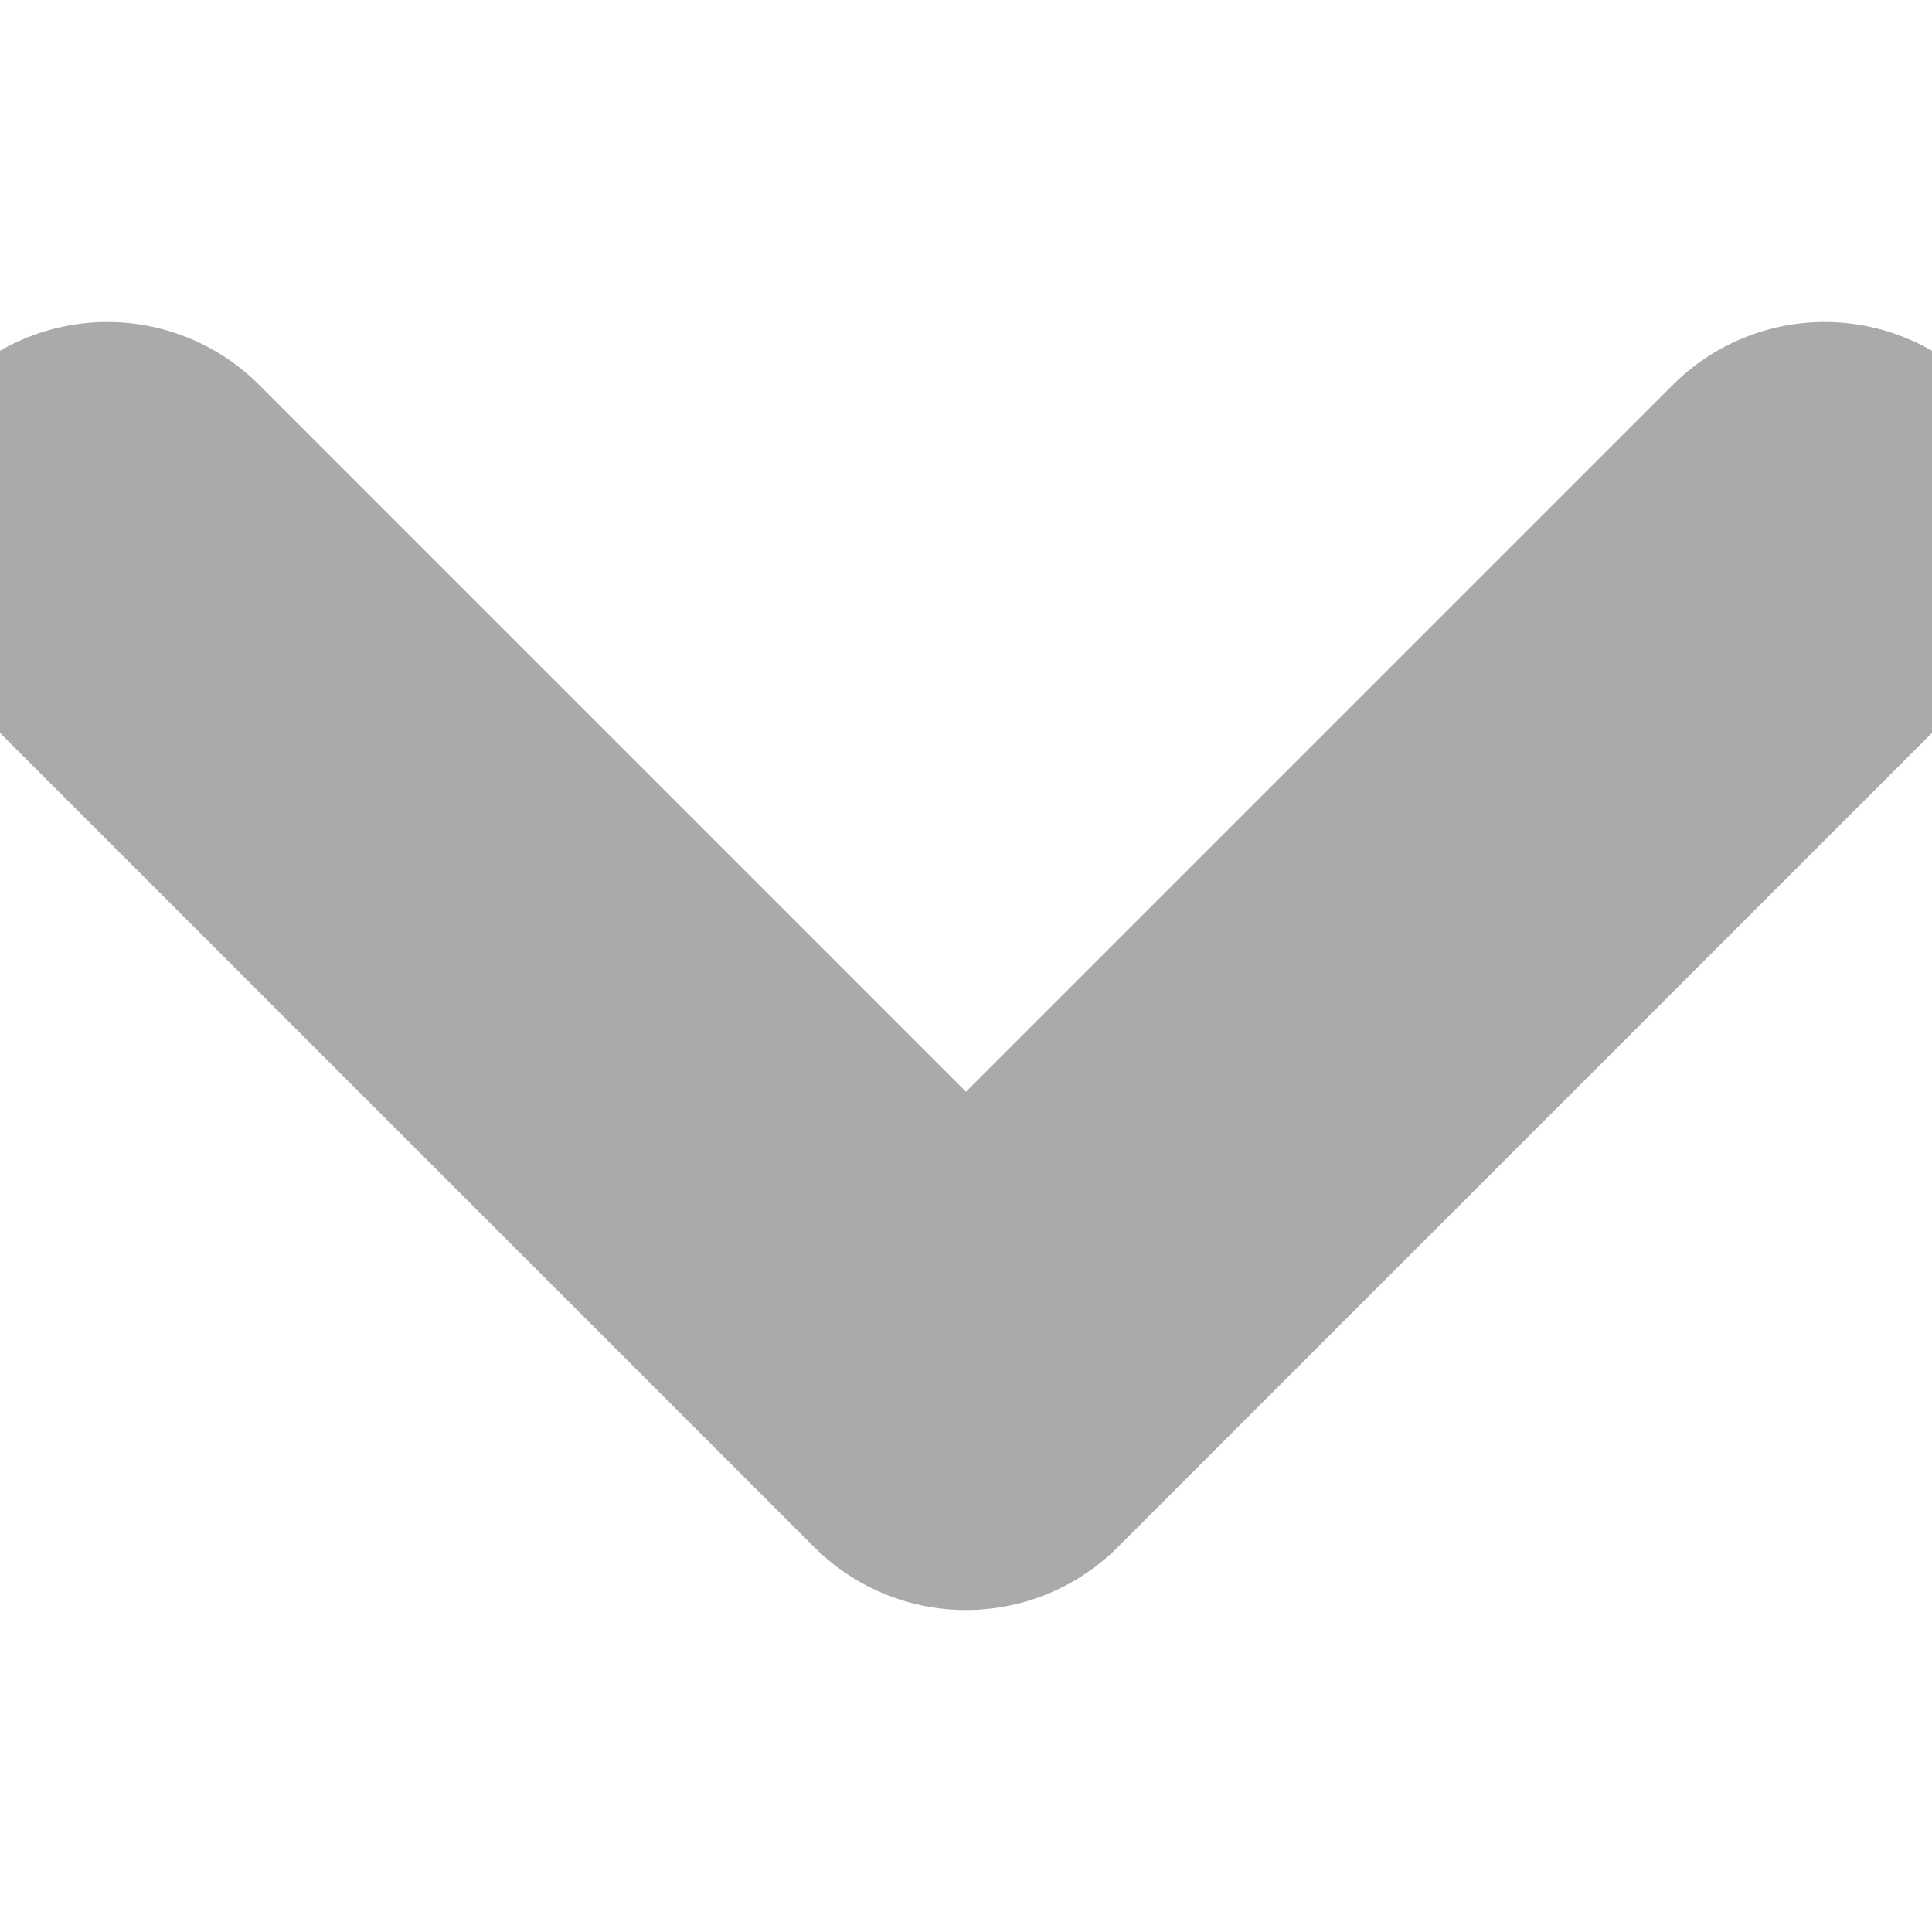
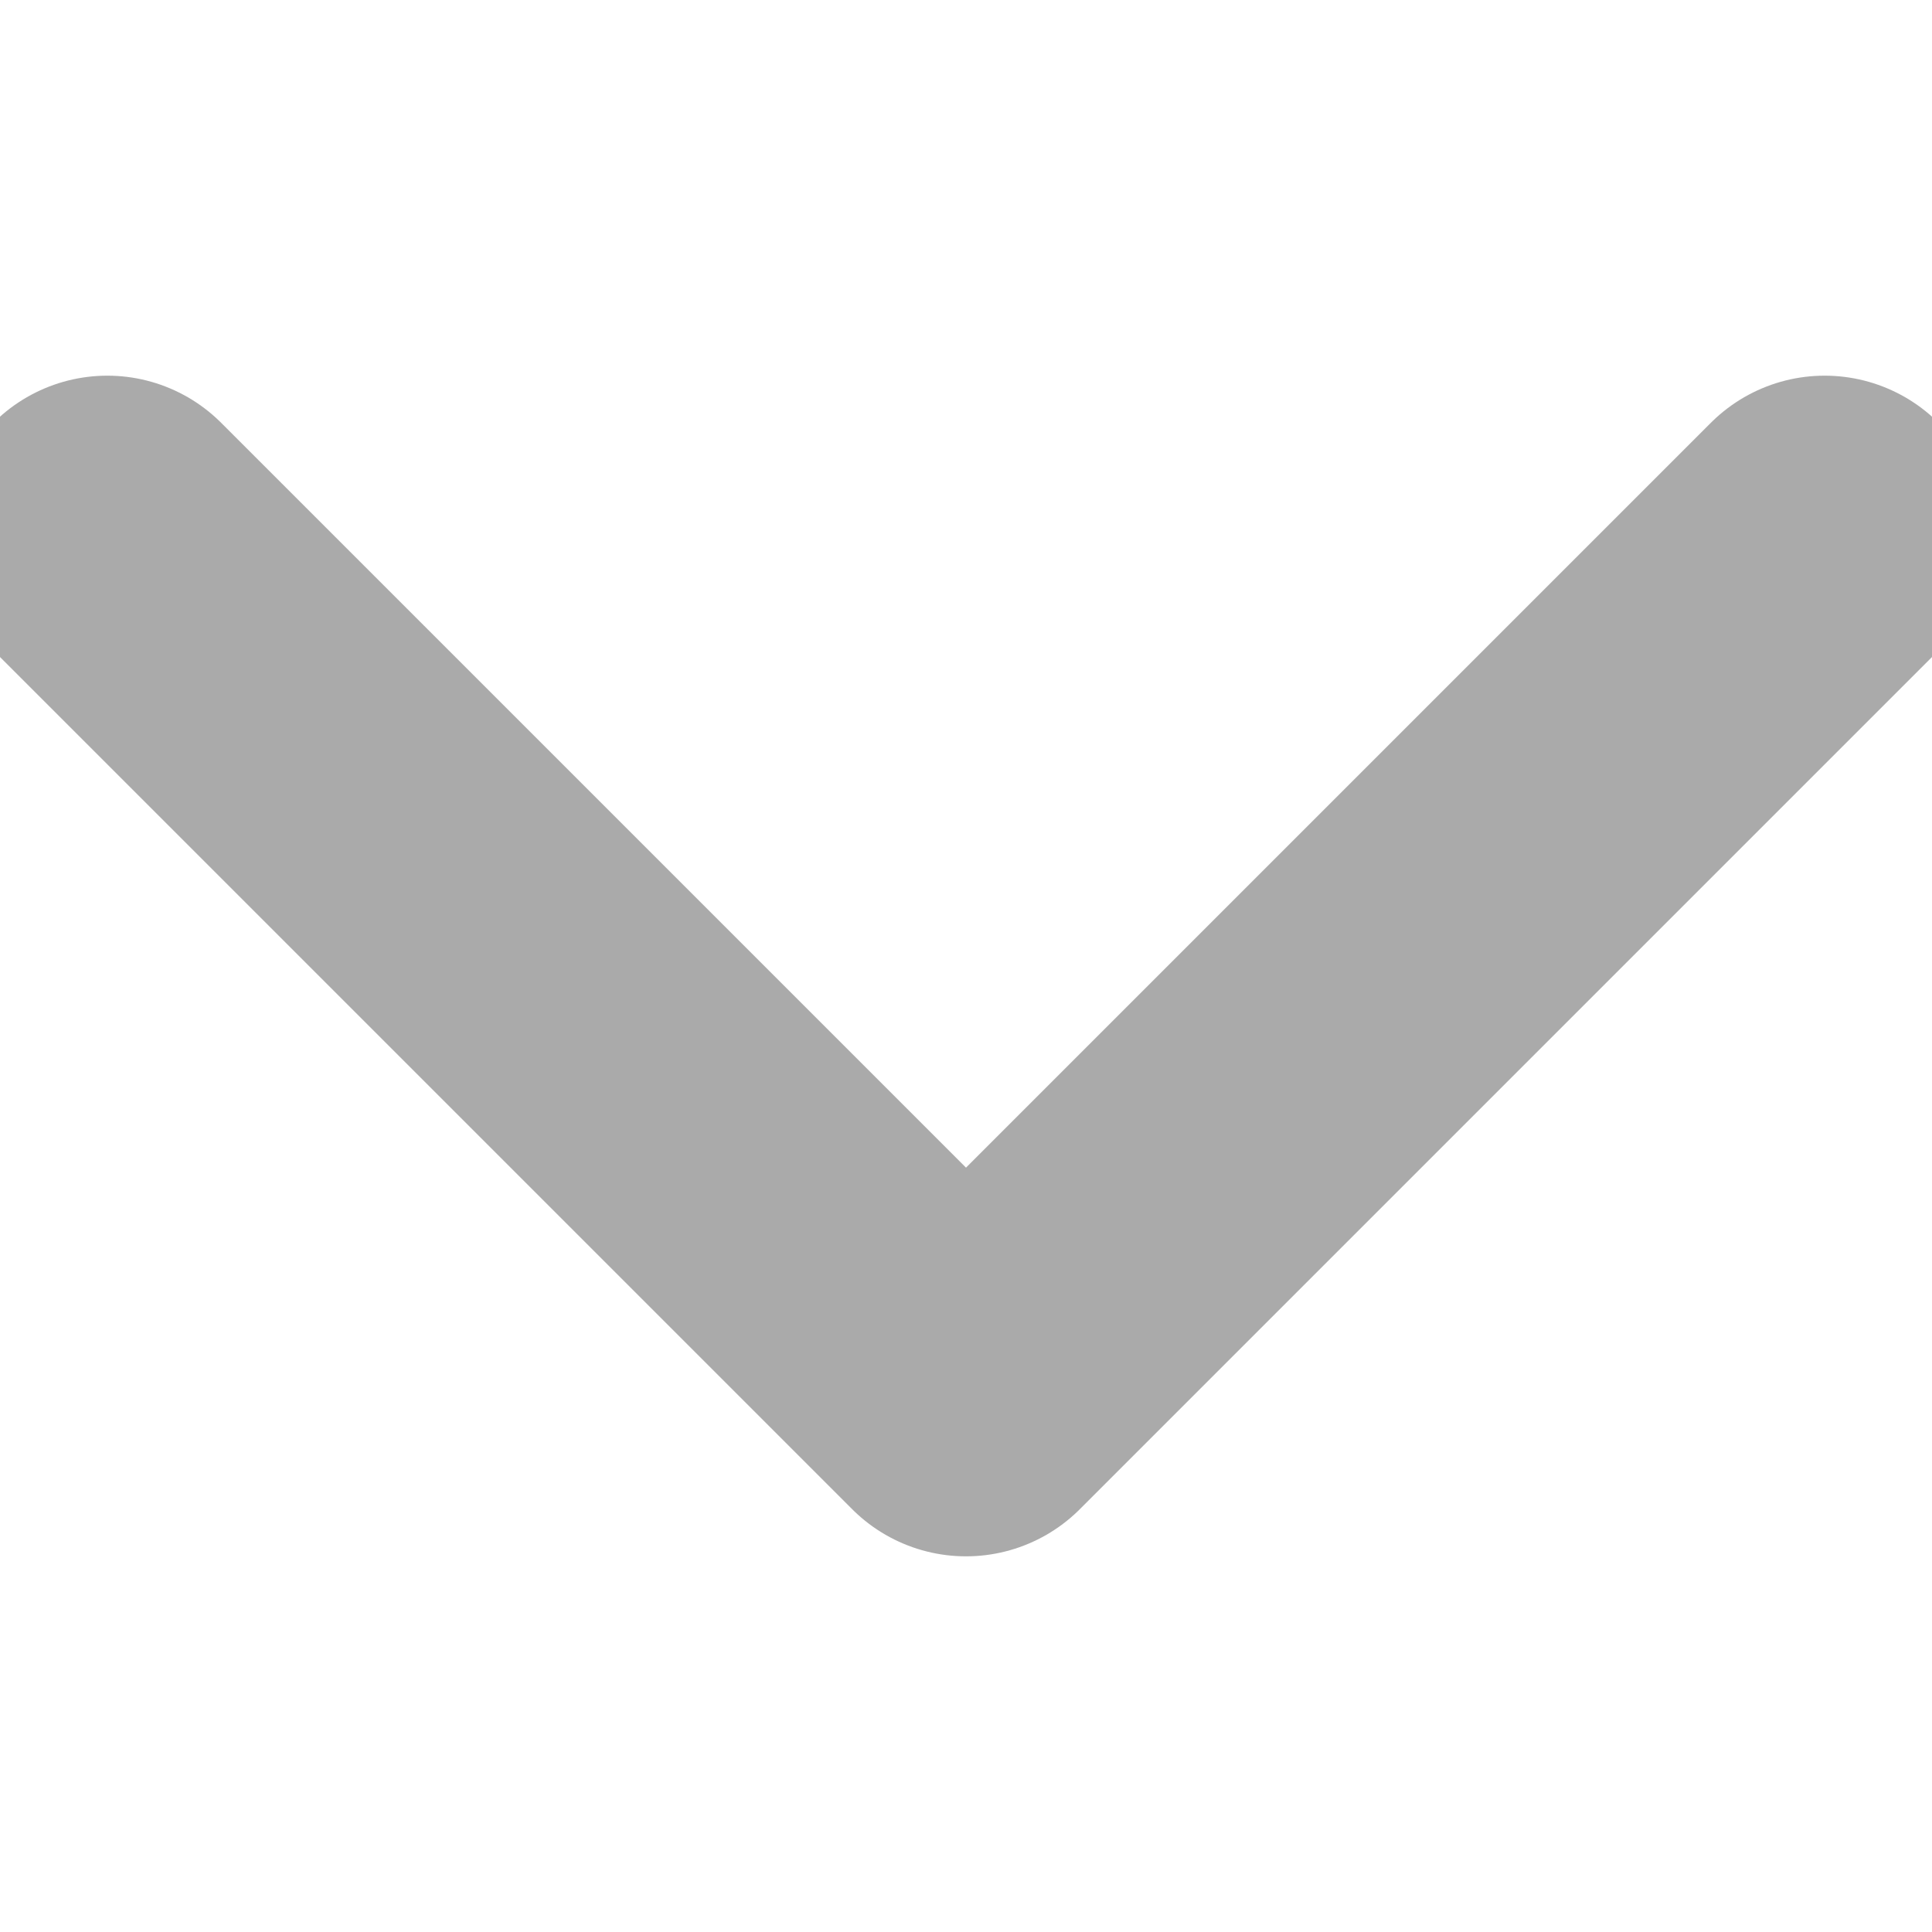
<svg xmlns="http://www.w3.org/2000/svg" height="8px" viewBox="0 0 360 360" fill="none">
-   <path d="M20,100 L180,260 L340,100" stroke="#aaa" stroke-width="80" stroke-linejoin="round" stroke-linecap="round" />
+   <path d="M20,100 L180,260 L340,100" stroke="#aaa" stroke-width="60" stroke-linejoin="round" stroke-linecap="round" />
</svg>
